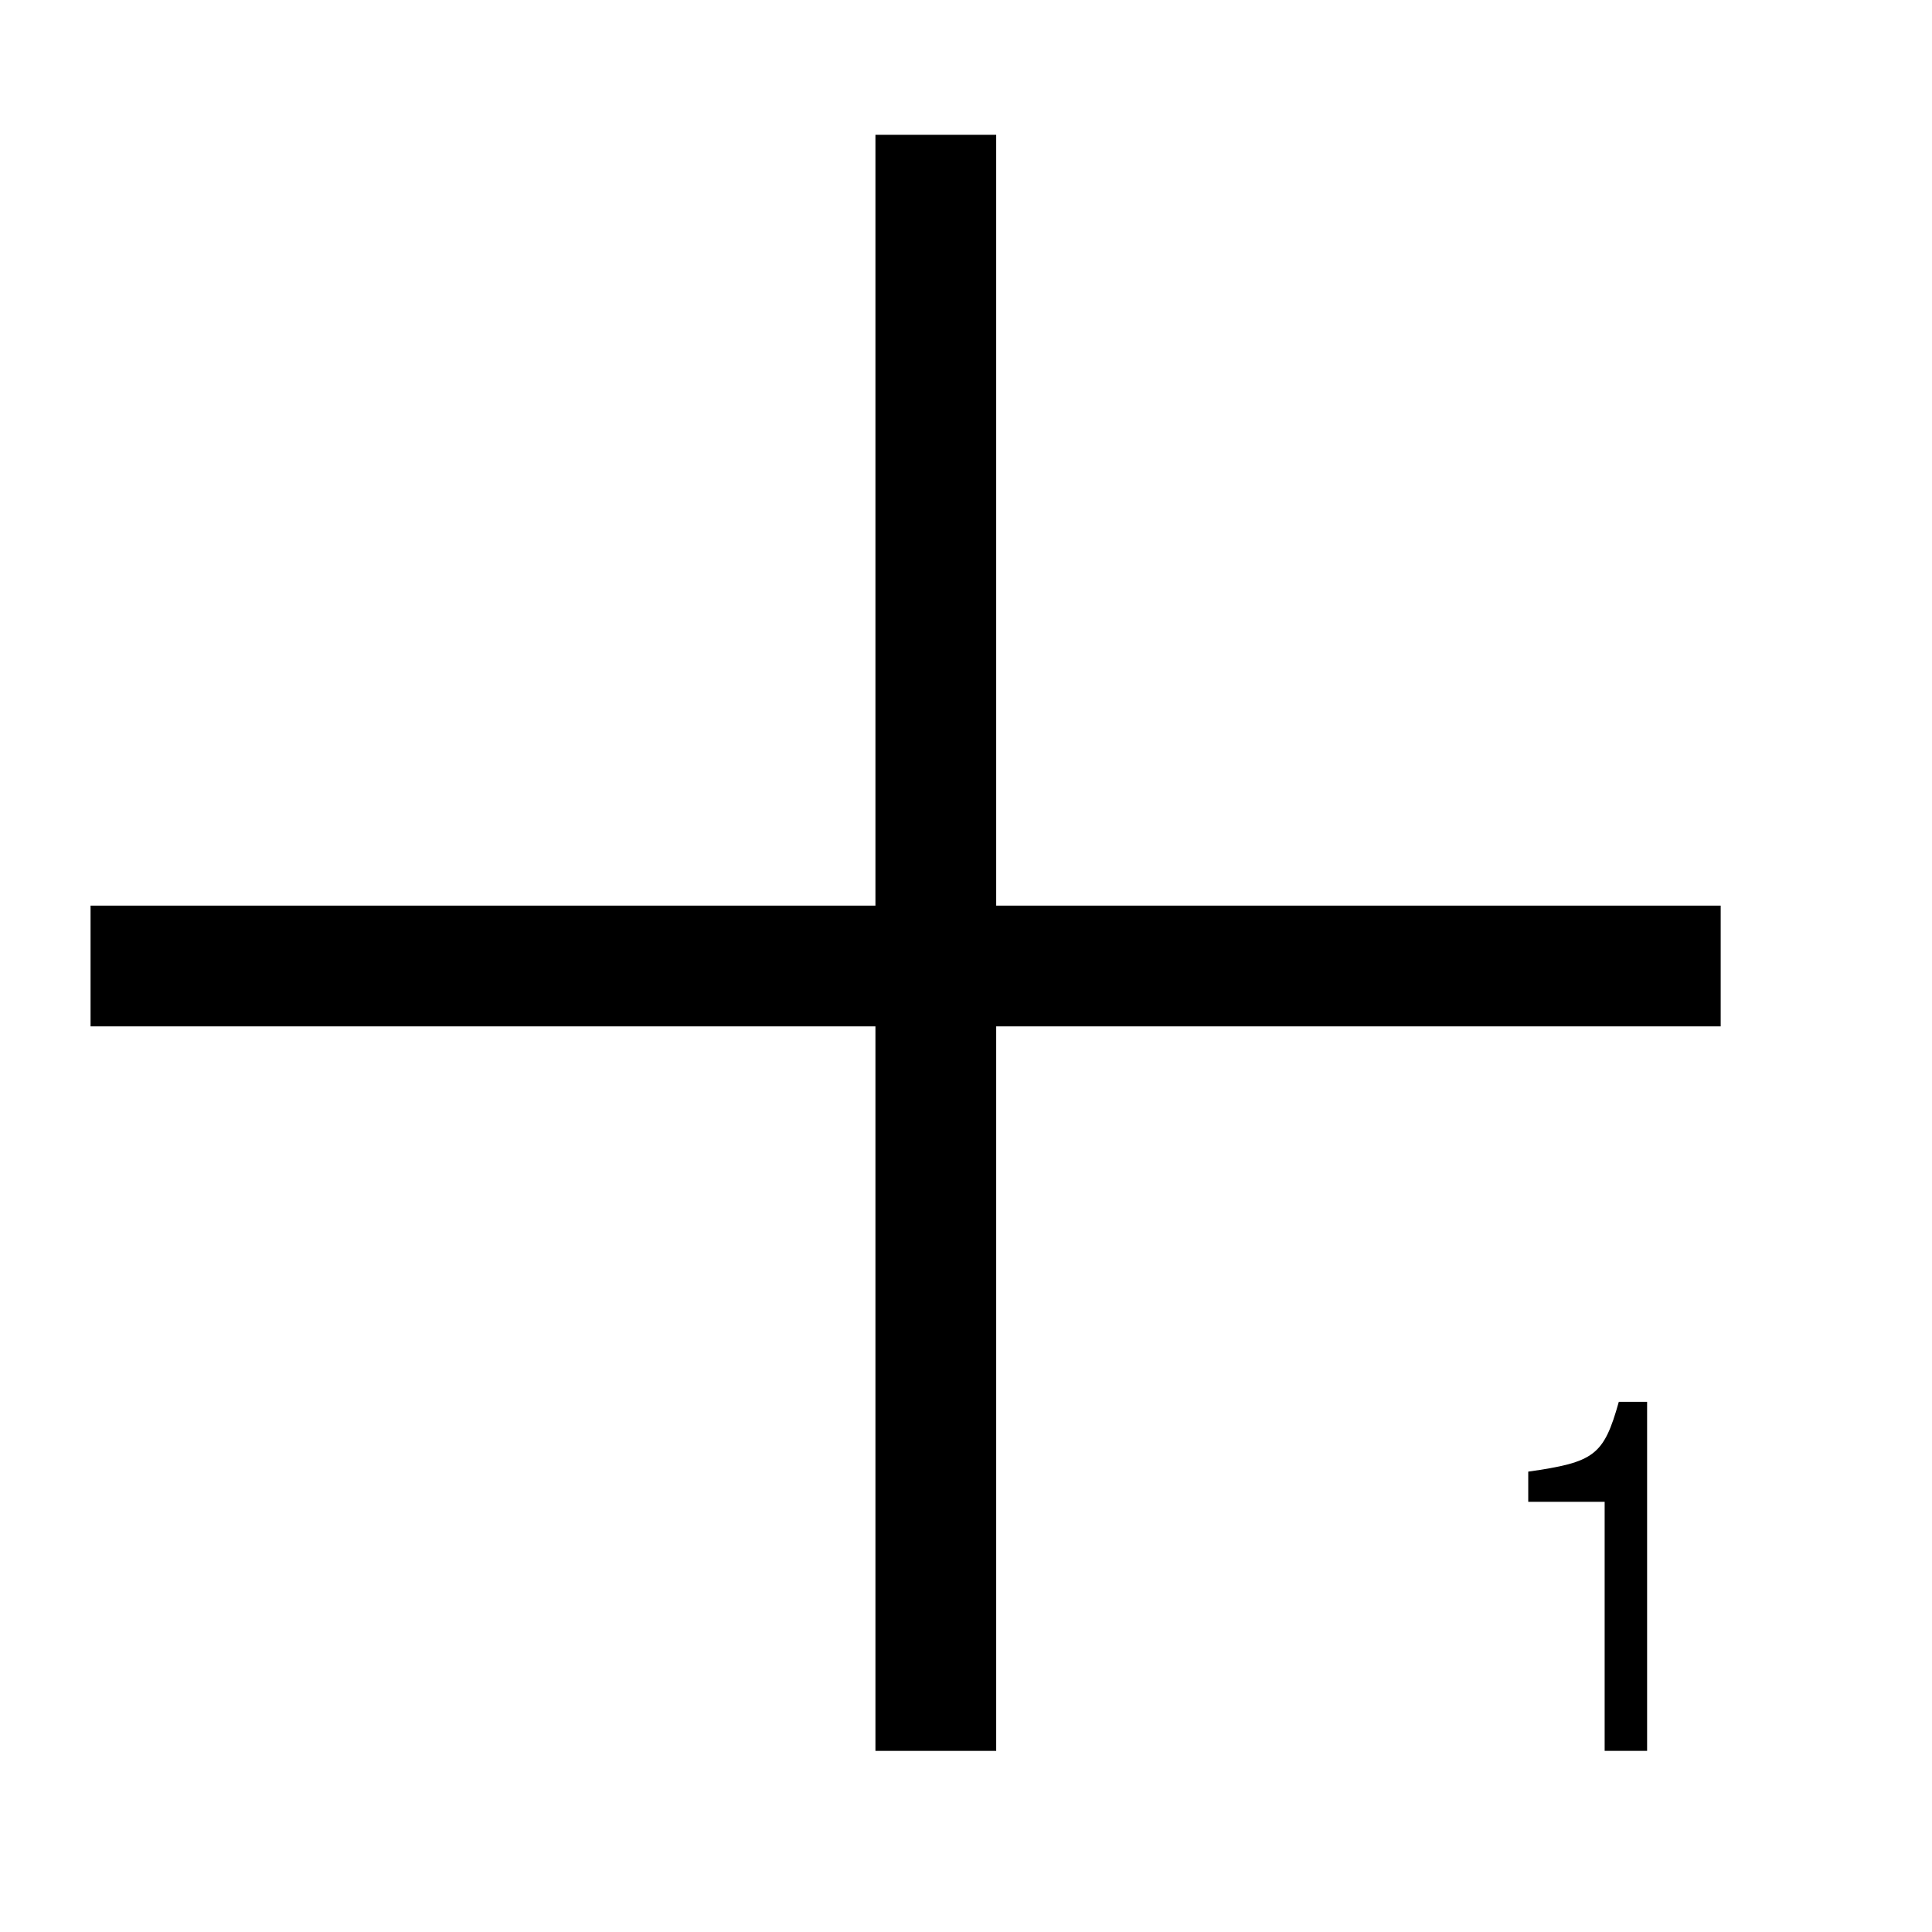
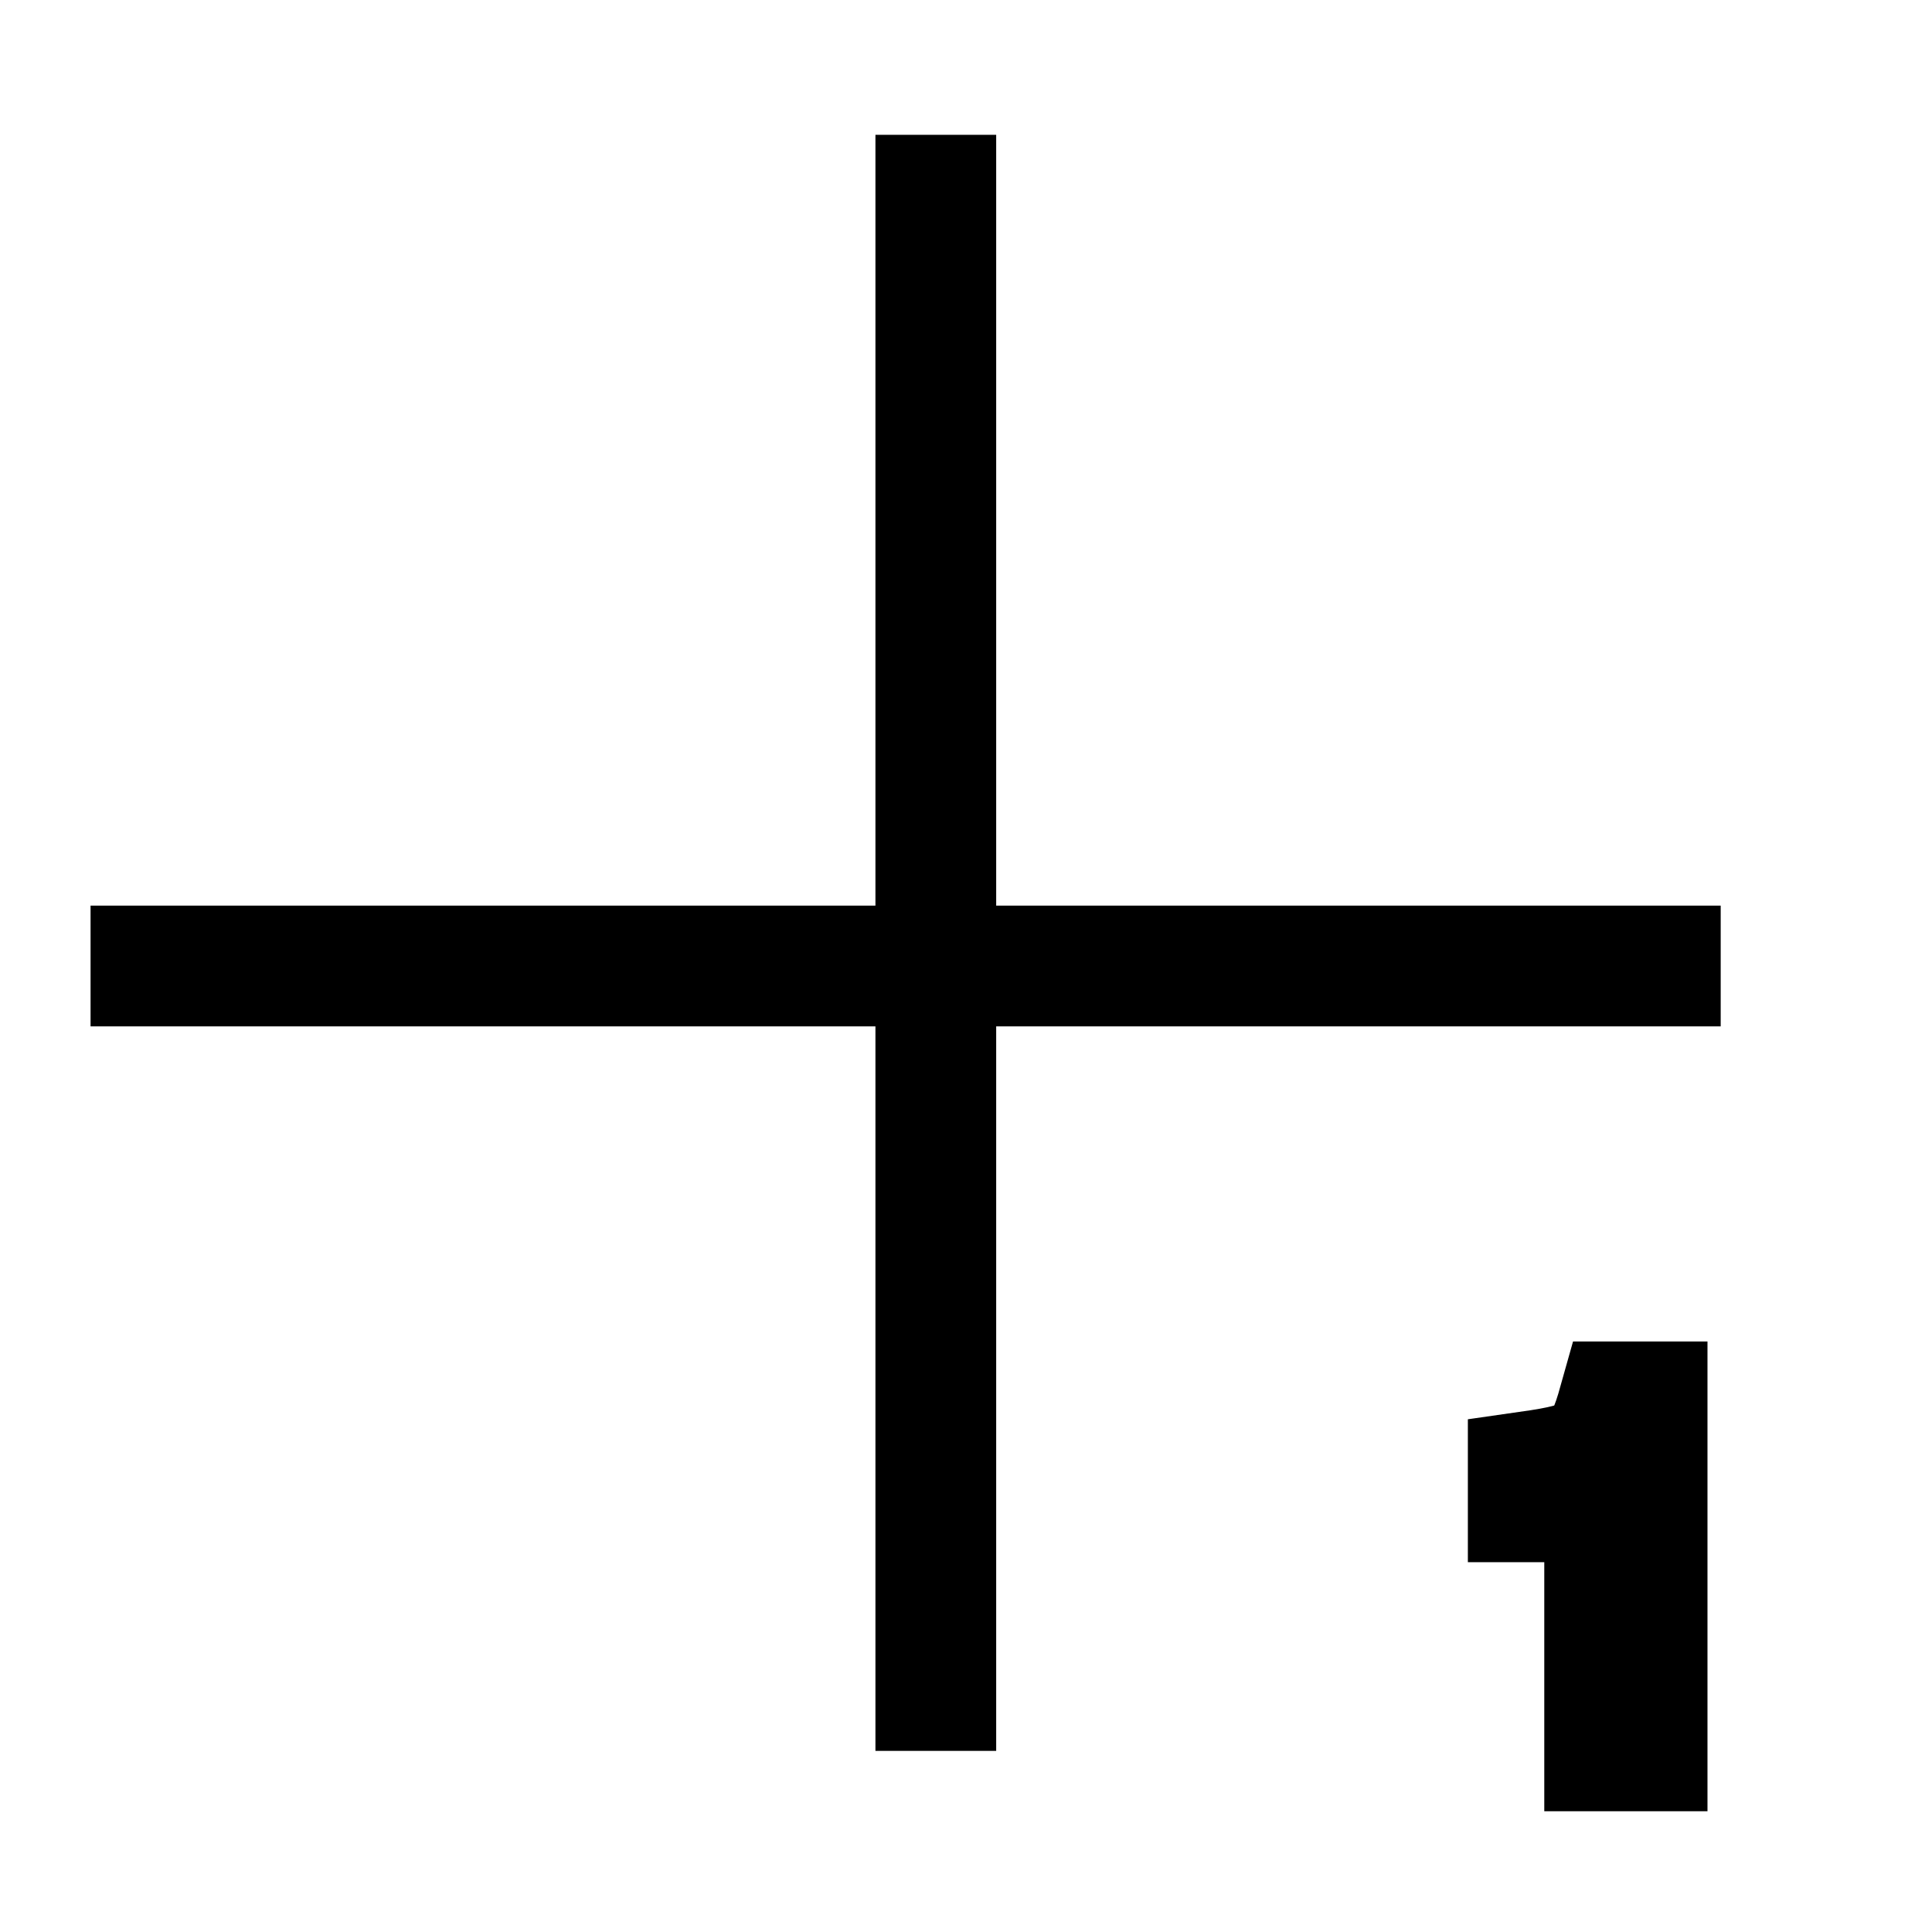
<svg xmlns="http://www.w3.org/2000/svg" width="32" height="32">
  <g>
    <rect fill="none" id="canvas_background" height="34" width="34" y="-1" x="-1" />
    <g display="none" overflow="visible" y="0" x="0" height="100%" width="100%" id="canvasGrid">
      <rect fill="url(#gridpattern)" stroke-width="0" y="0" x="0" height="100%" width="100%" />
    </g>
  </g>
  <g>
    <line stroke-linecap="undefined" stroke-linejoin="undefined" id="svg_1" y2="29" x2="15.5" y1="2.233" x1="15.5" stroke-width="2" stroke="#000" fill="none" />
    <line stroke-linecap="undefined" stroke-linejoin="undefined" id="svg_2" y2="16" x2="28.5" y1="16" x1="1.5" stroke-width="2" stroke="#000" fill="none" />
-     <text xml:space="preserve" text-anchor="start" font-family="Helvetica, Arial, sans-serif" font-size="8" id="svg_4" y="29" x="24.5" stroke-width="0" stroke="#000" fill="#000000">1</text>
+     <text xml:space="preserve" text-anchor="start" font-family="Helvetica, Arial, sans-serif" font-size="8" id="svg_4" y="29" x="24.5" stroke-width="2" stroke="#000" fill="#000000">1</text>
  </g>
</svg>
